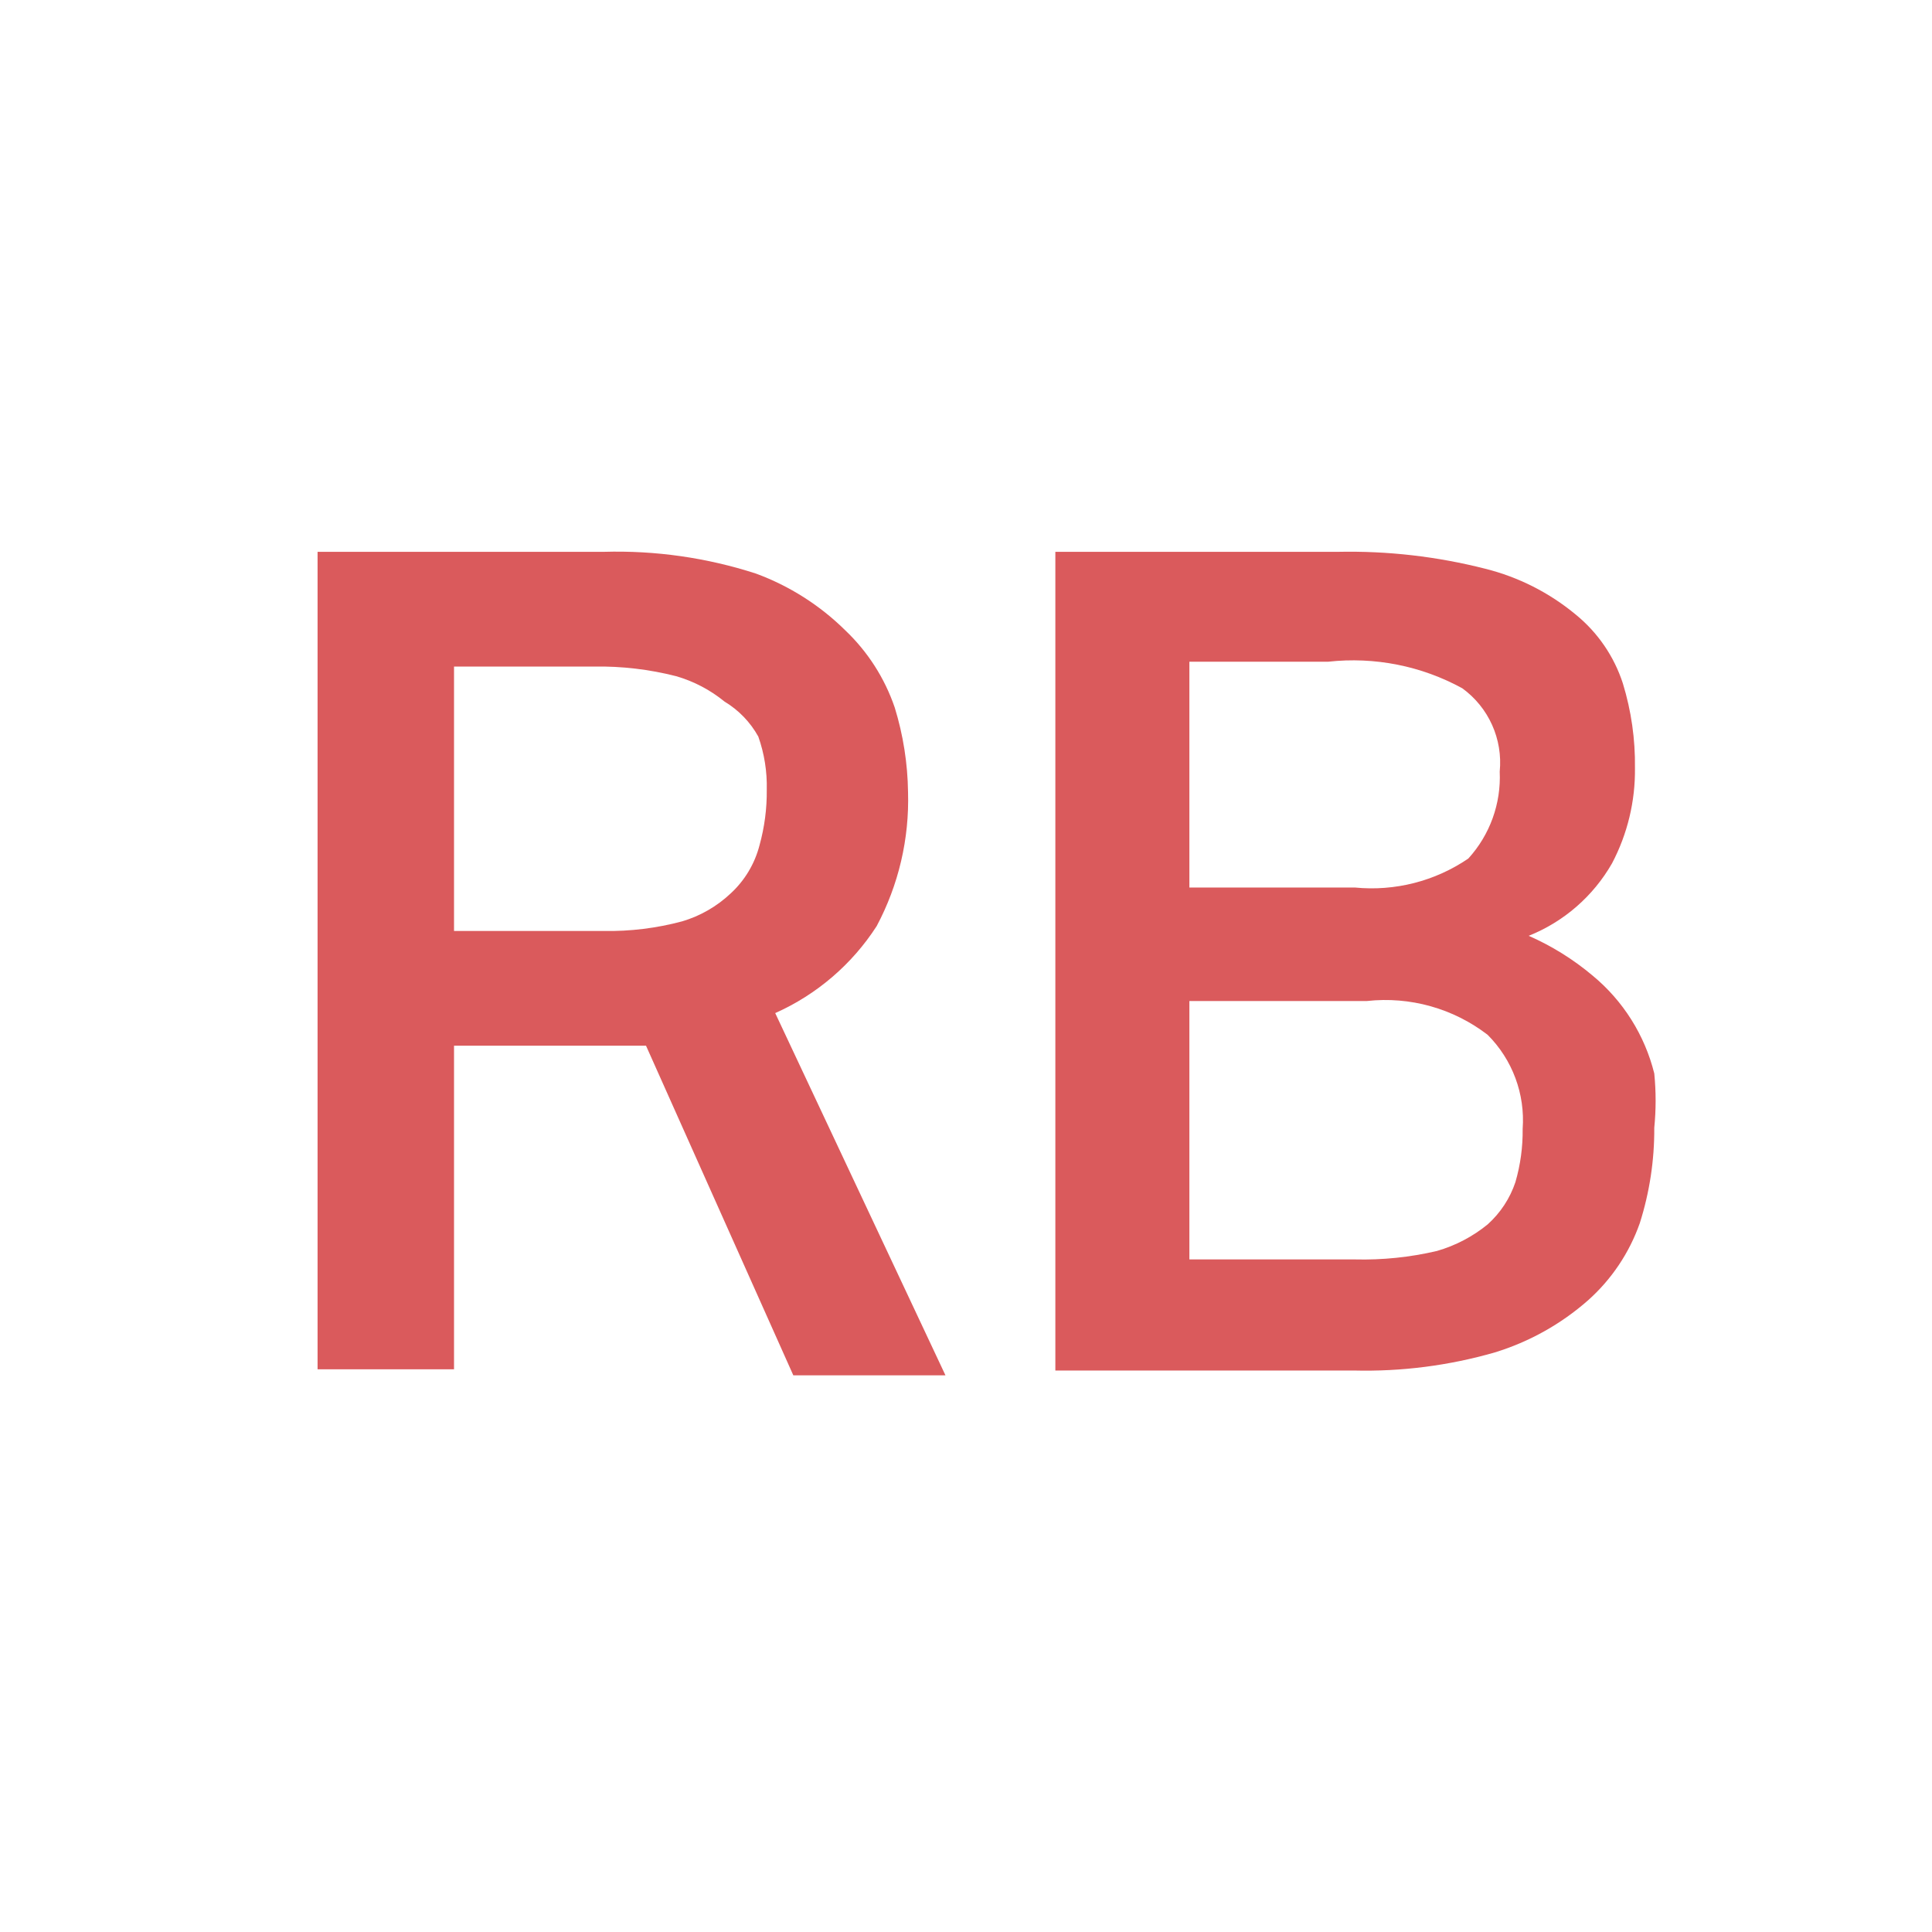
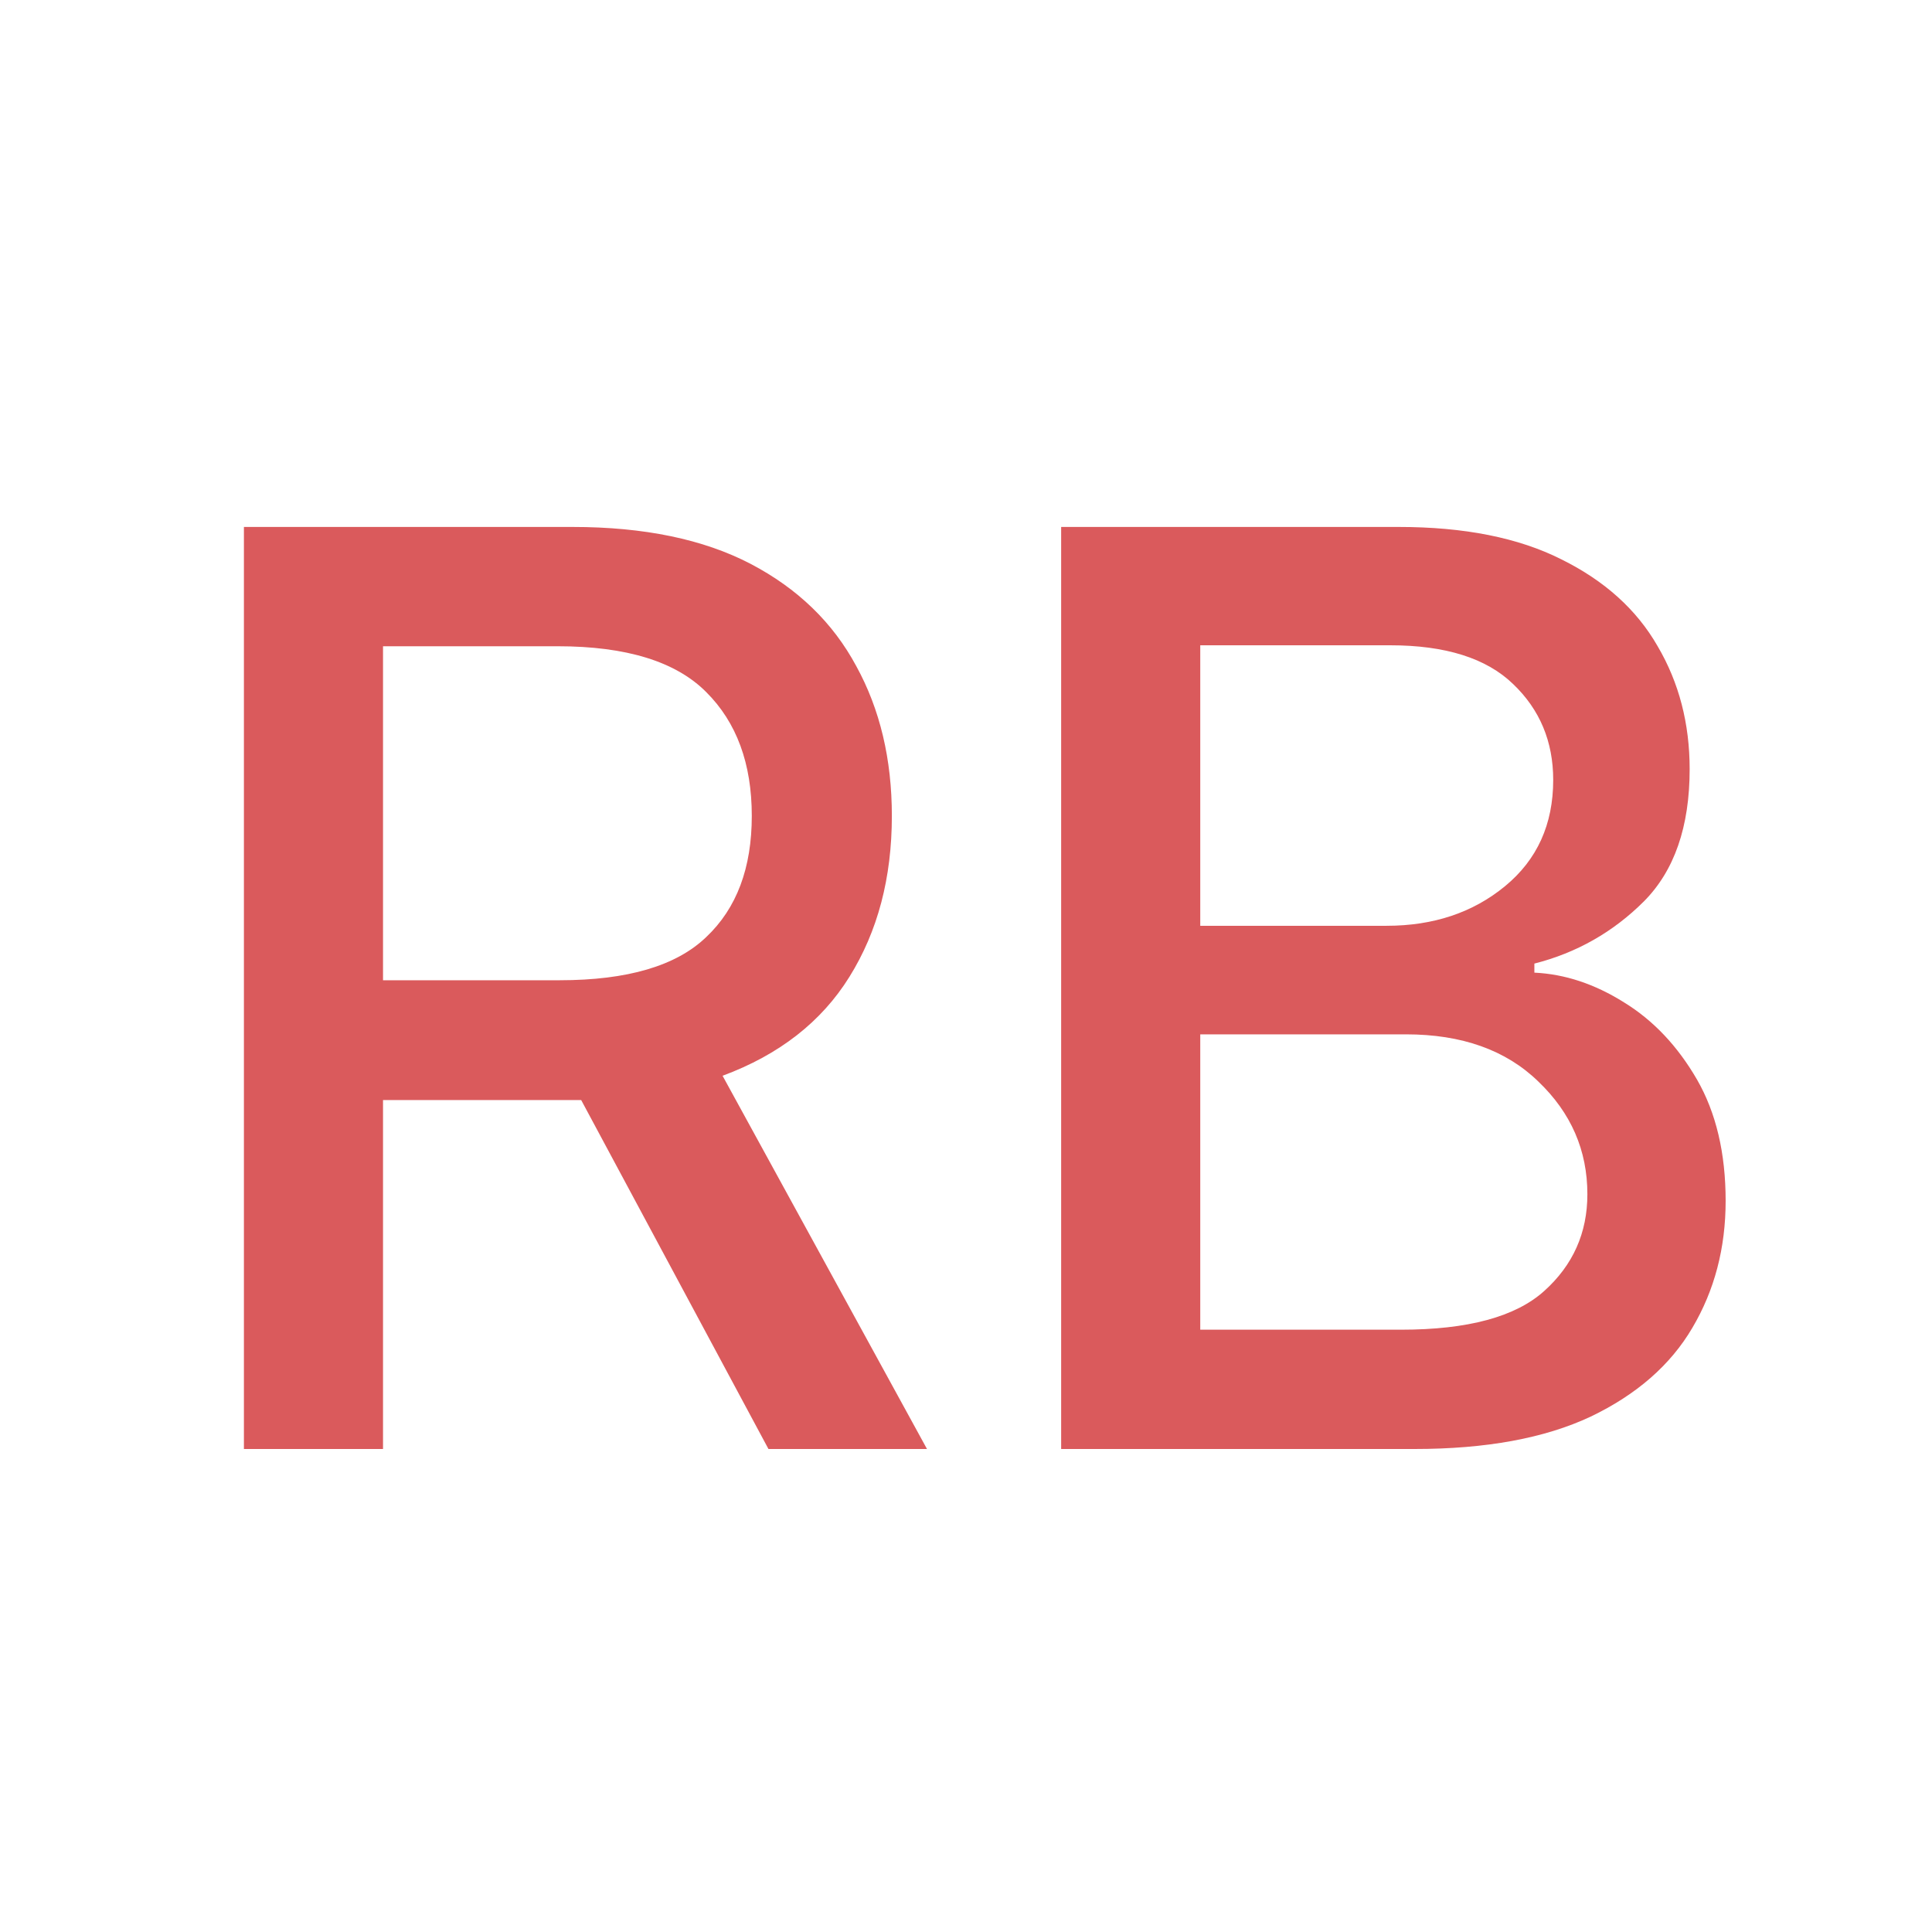
- <svg xmlns="http://www.w3.org/2000/svg" viewBox="0 0 16 16">
-   <defs>
-     <style>.a{fill:#da5a5c;}</style>
-   </defs>
-   <path class="a" d="M5,4.57a3.74,3.74,0,0,1,1.26.18A2.07,2.07,0,0,1,7,5.22a1.59,1.59,0,0,1,.41.64,2.49,2.49,0,0,1,.11.7,2.22,2.22,0,0,1-.26,1.11,1.94,1.94,0,0,1-.84.72l1.41,3H6.57L5.35,8.66H3.76v2.68H2.63V4.57ZM5,7.71a2.35,2.35,0,0,0,.65-.08,1,1,0,0,0,.4-.23A.82.82,0,0,0,6.29,7a1.65,1.65,0,0,0,.06-.46,1.23,1.23,0,0,0-.07-.44A.78.78,0,0,0,6,5.81,1.13,1.13,0,0,0,5.6,5.6a2.59,2.59,0,0,0-.68-.08H3.76V7.71Z" />
-   <path class="a" d="M8.74,4.57h2.34a4.55,4.55,0,0,1,1.22.14,1.89,1.89,0,0,1,.75.38,1.22,1.22,0,0,1,.39.57,2.28,2.28,0,0,1,.1.7,1.65,1.65,0,0,1-.19.79,1.39,1.39,0,0,1-.69.6,2.19,2.19,0,0,1,.53.33,1.53,1.53,0,0,1,.51.81,2.28,2.28,0,0,1,0,.45,2.56,2.56,0,0,1-.12.79,1.54,1.54,0,0,1-.43.64,2.1,2.1,0,0,1-.77.43,3.87,3.87,0,0,1-1.17.15H8.74Zm2.48,2.78a1.42,1.42,0,0,0,.94-.24,1,1,0,0,0,.26-.72.76.76,0,0,0-.31-.69A1.88,1.88,0,0,0,11,5.48H9.85V7.35Zm0,3.08a2.68,2.68,0,0,0,.68-.07,1.18,1.18,0,0,0,.42-.22.82.82,0,0,0,.23-.35,1.51,1.51,0,0,0,.06-.44,1,1,0,0,0-.29-.78,1.39,1.39,0,0,0-1-.28H9.85v2.14Z" />
+ <svg xmlns="http://www.w3.org/2000/svg" width="16" height="16" viewBox="0 0 16 16" fill="none">
+   <path d="M2.02 12V4.364H4.742C5.334 4.364 5.825 4.466 6.215 4.669C6.605 4.873 6.897 5.155 7.091 5.516C7.288 5.874 7.386 6.288 7.386 6.757C7.386 7.27 7.269 7.713 7.035 8.089C6.804 8.461 6.454 8.735 5.984 8.909L7.677 12H6.364L4.813 9.11C4.788 9.11 4.763 9.11 4.738 9.11H3.172V12H2.02ZM3.172 8.118H4.634C5.196 8.118 5.601 7.999 5.849 7.76C6.101 7.522 6.226 7.188 6.226 6.757C6.226 6.325 6.101 5.983 5.849 5.732C5.598 5.479 5.188 5.352 4.619 5.352H3.172V8.118ZM8.788 12V4.364H11.584C12.126 4.364 12.575 4.453 12.93 4.632C13.288 4.809 13.554 5.048 13.728 5.352C13.905 5.653 13.993 5.992 13.993 6.37C13.993 6.847 13.866 7.212 13.613 7.466C13.359 7.719 13.057 7.891 12.707 7.98V8.055C12.96 8.067 13.207 8.149 13.449 8.301C13.692 8.45 13.893 8.663 14.053 8.939C14.212 9.215 14.291 9.55 14.291 9.945C14.291 10.336 14.199 10.686 14.015 10.997C13.834 11.305 13.553 11.55 13.173 11.732C12.792 11.911 12.306 12 11.715 12H8.788ZM9.94 11.012H11.603C12.157 11.012 12.552 10.905 12.789 10.691C13.027 10.477 13.146 10.21 13.146 9.89C13.146 9.527 13.011 9.216 12.74 8.957C12.472 8.696 12.106 8.566 11.644 8.566H9.94V11.012ZM9.94 7.667H11.483C11.871 7.667 12.198 7.558 12.464 7.339C12.73 7.12 12.863 6.827 12.863 6.459C12.863 6.141 12.752 5.876 12.531 5.665C12.31 5.451 11.971 5.344 11.513 5.344H9.94V7.667Z" fill="#DA5A5C" />
</svg>
